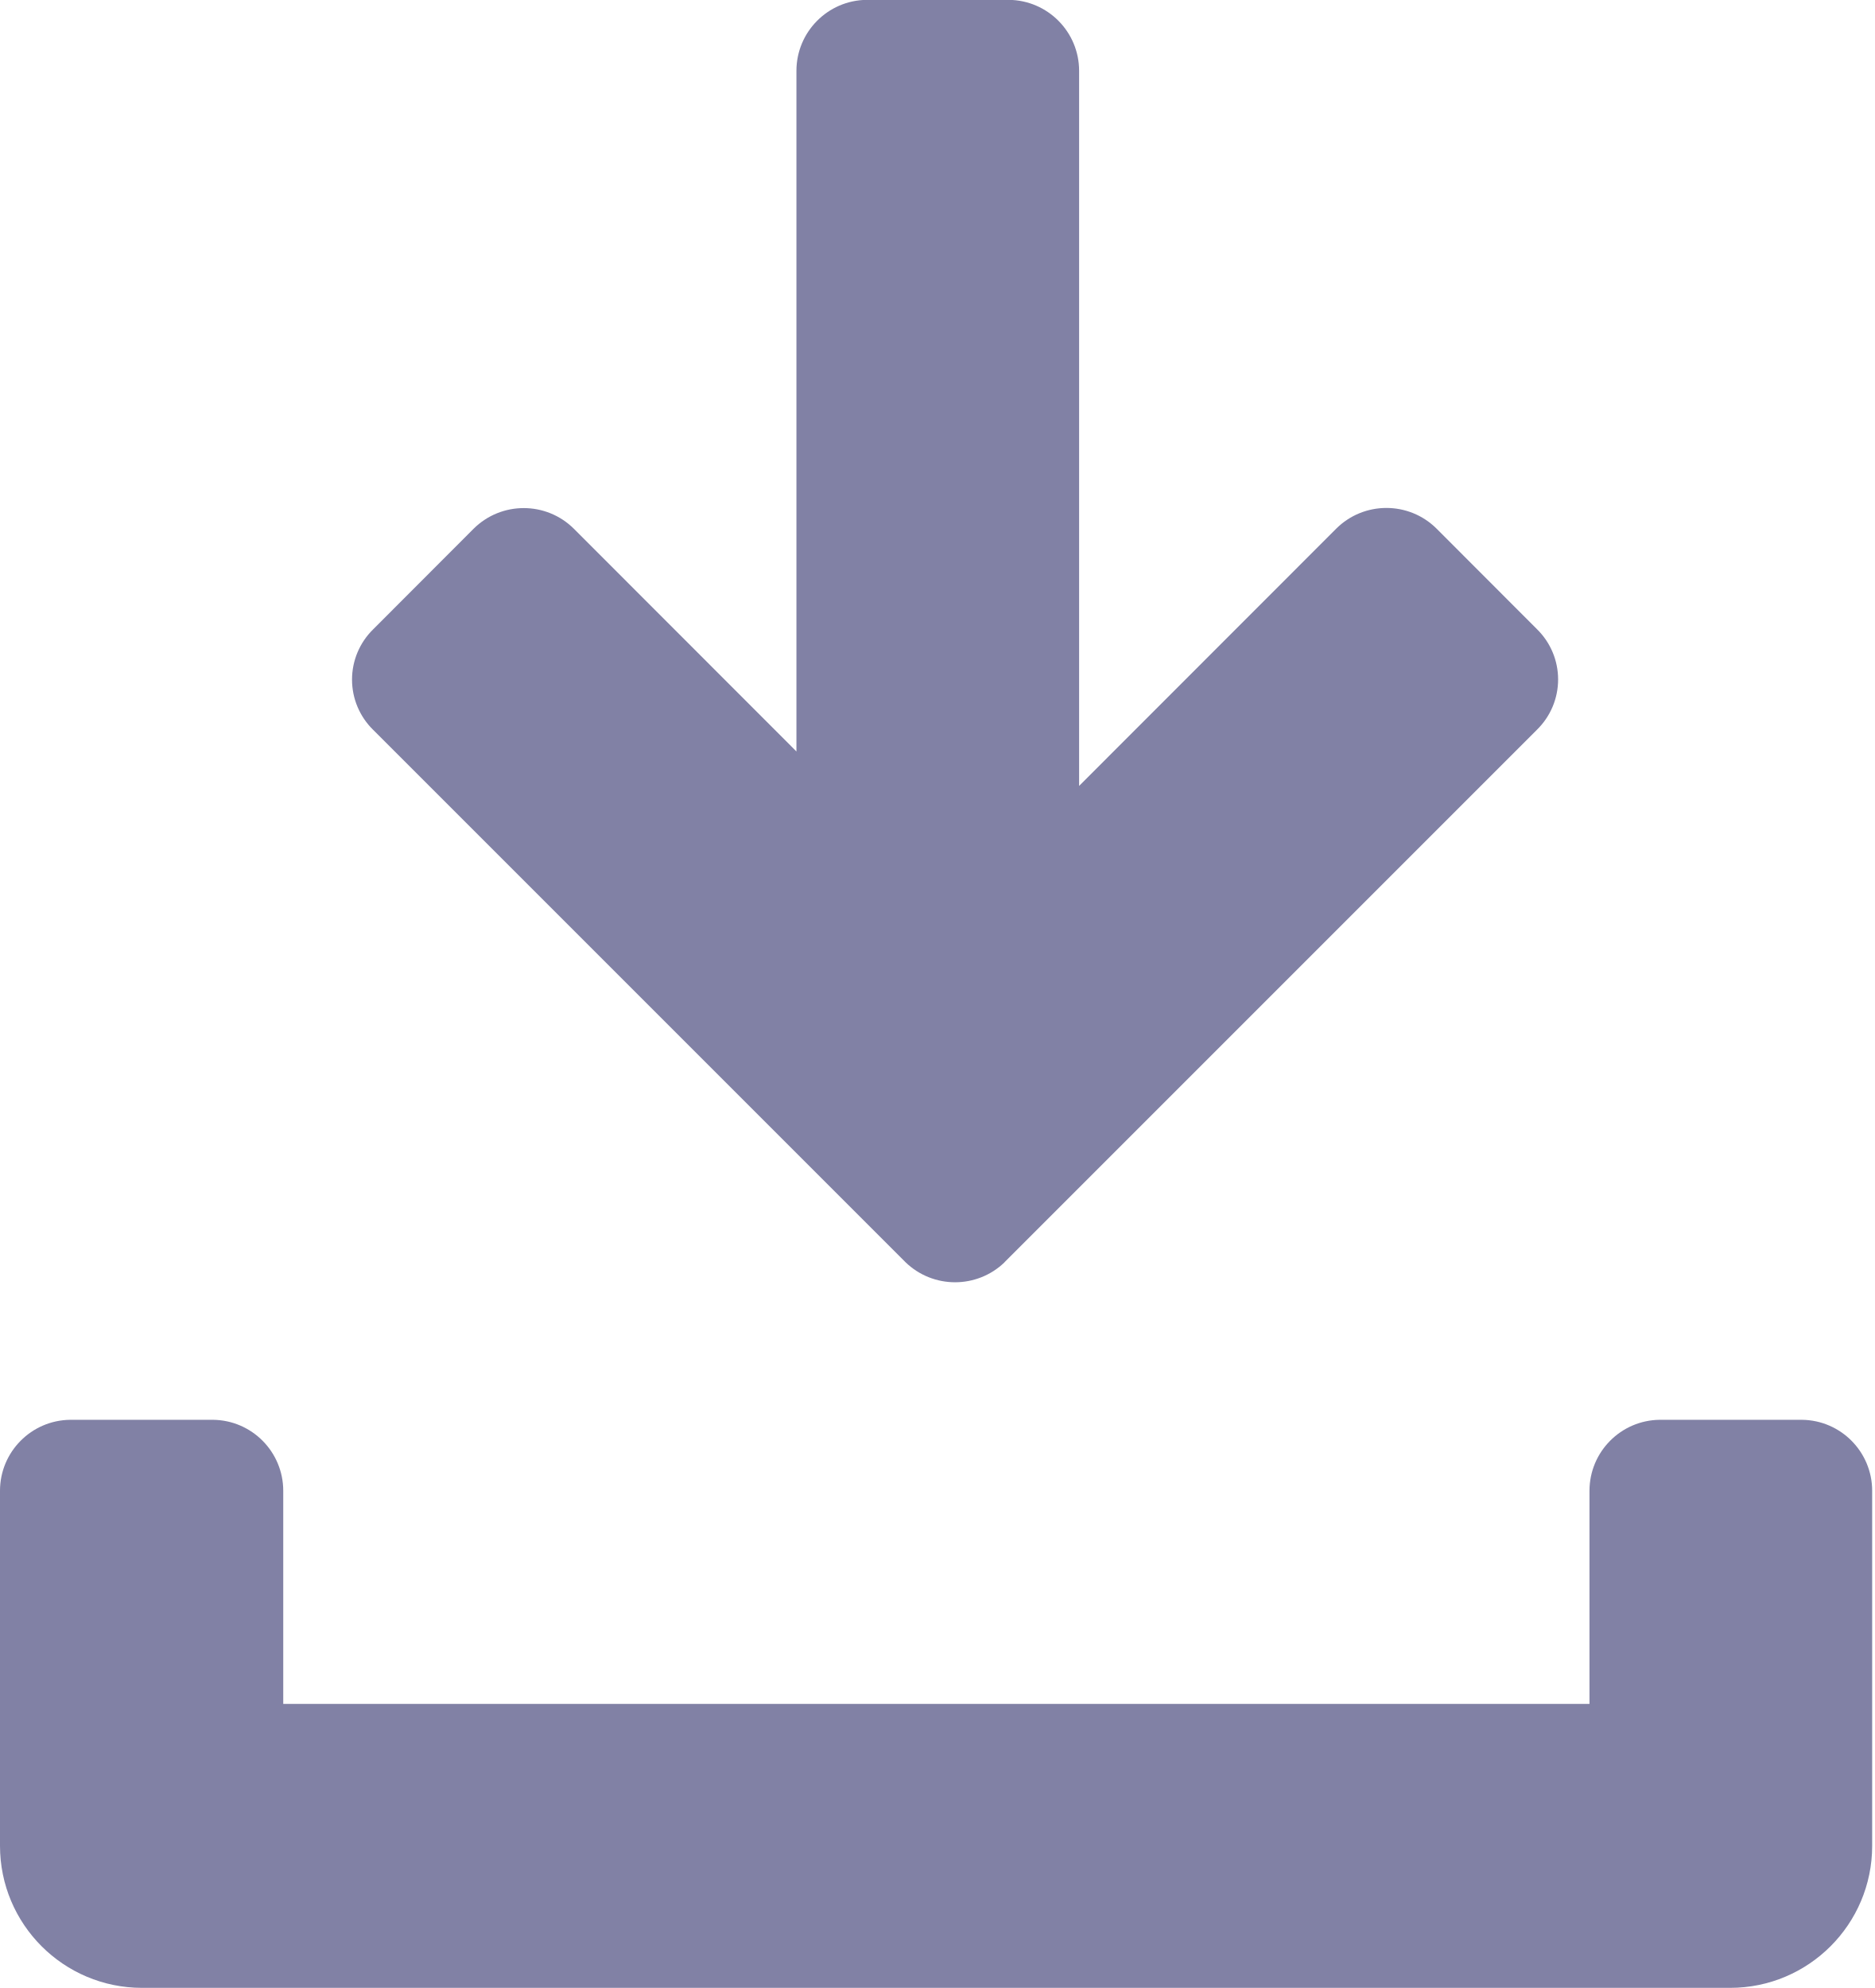
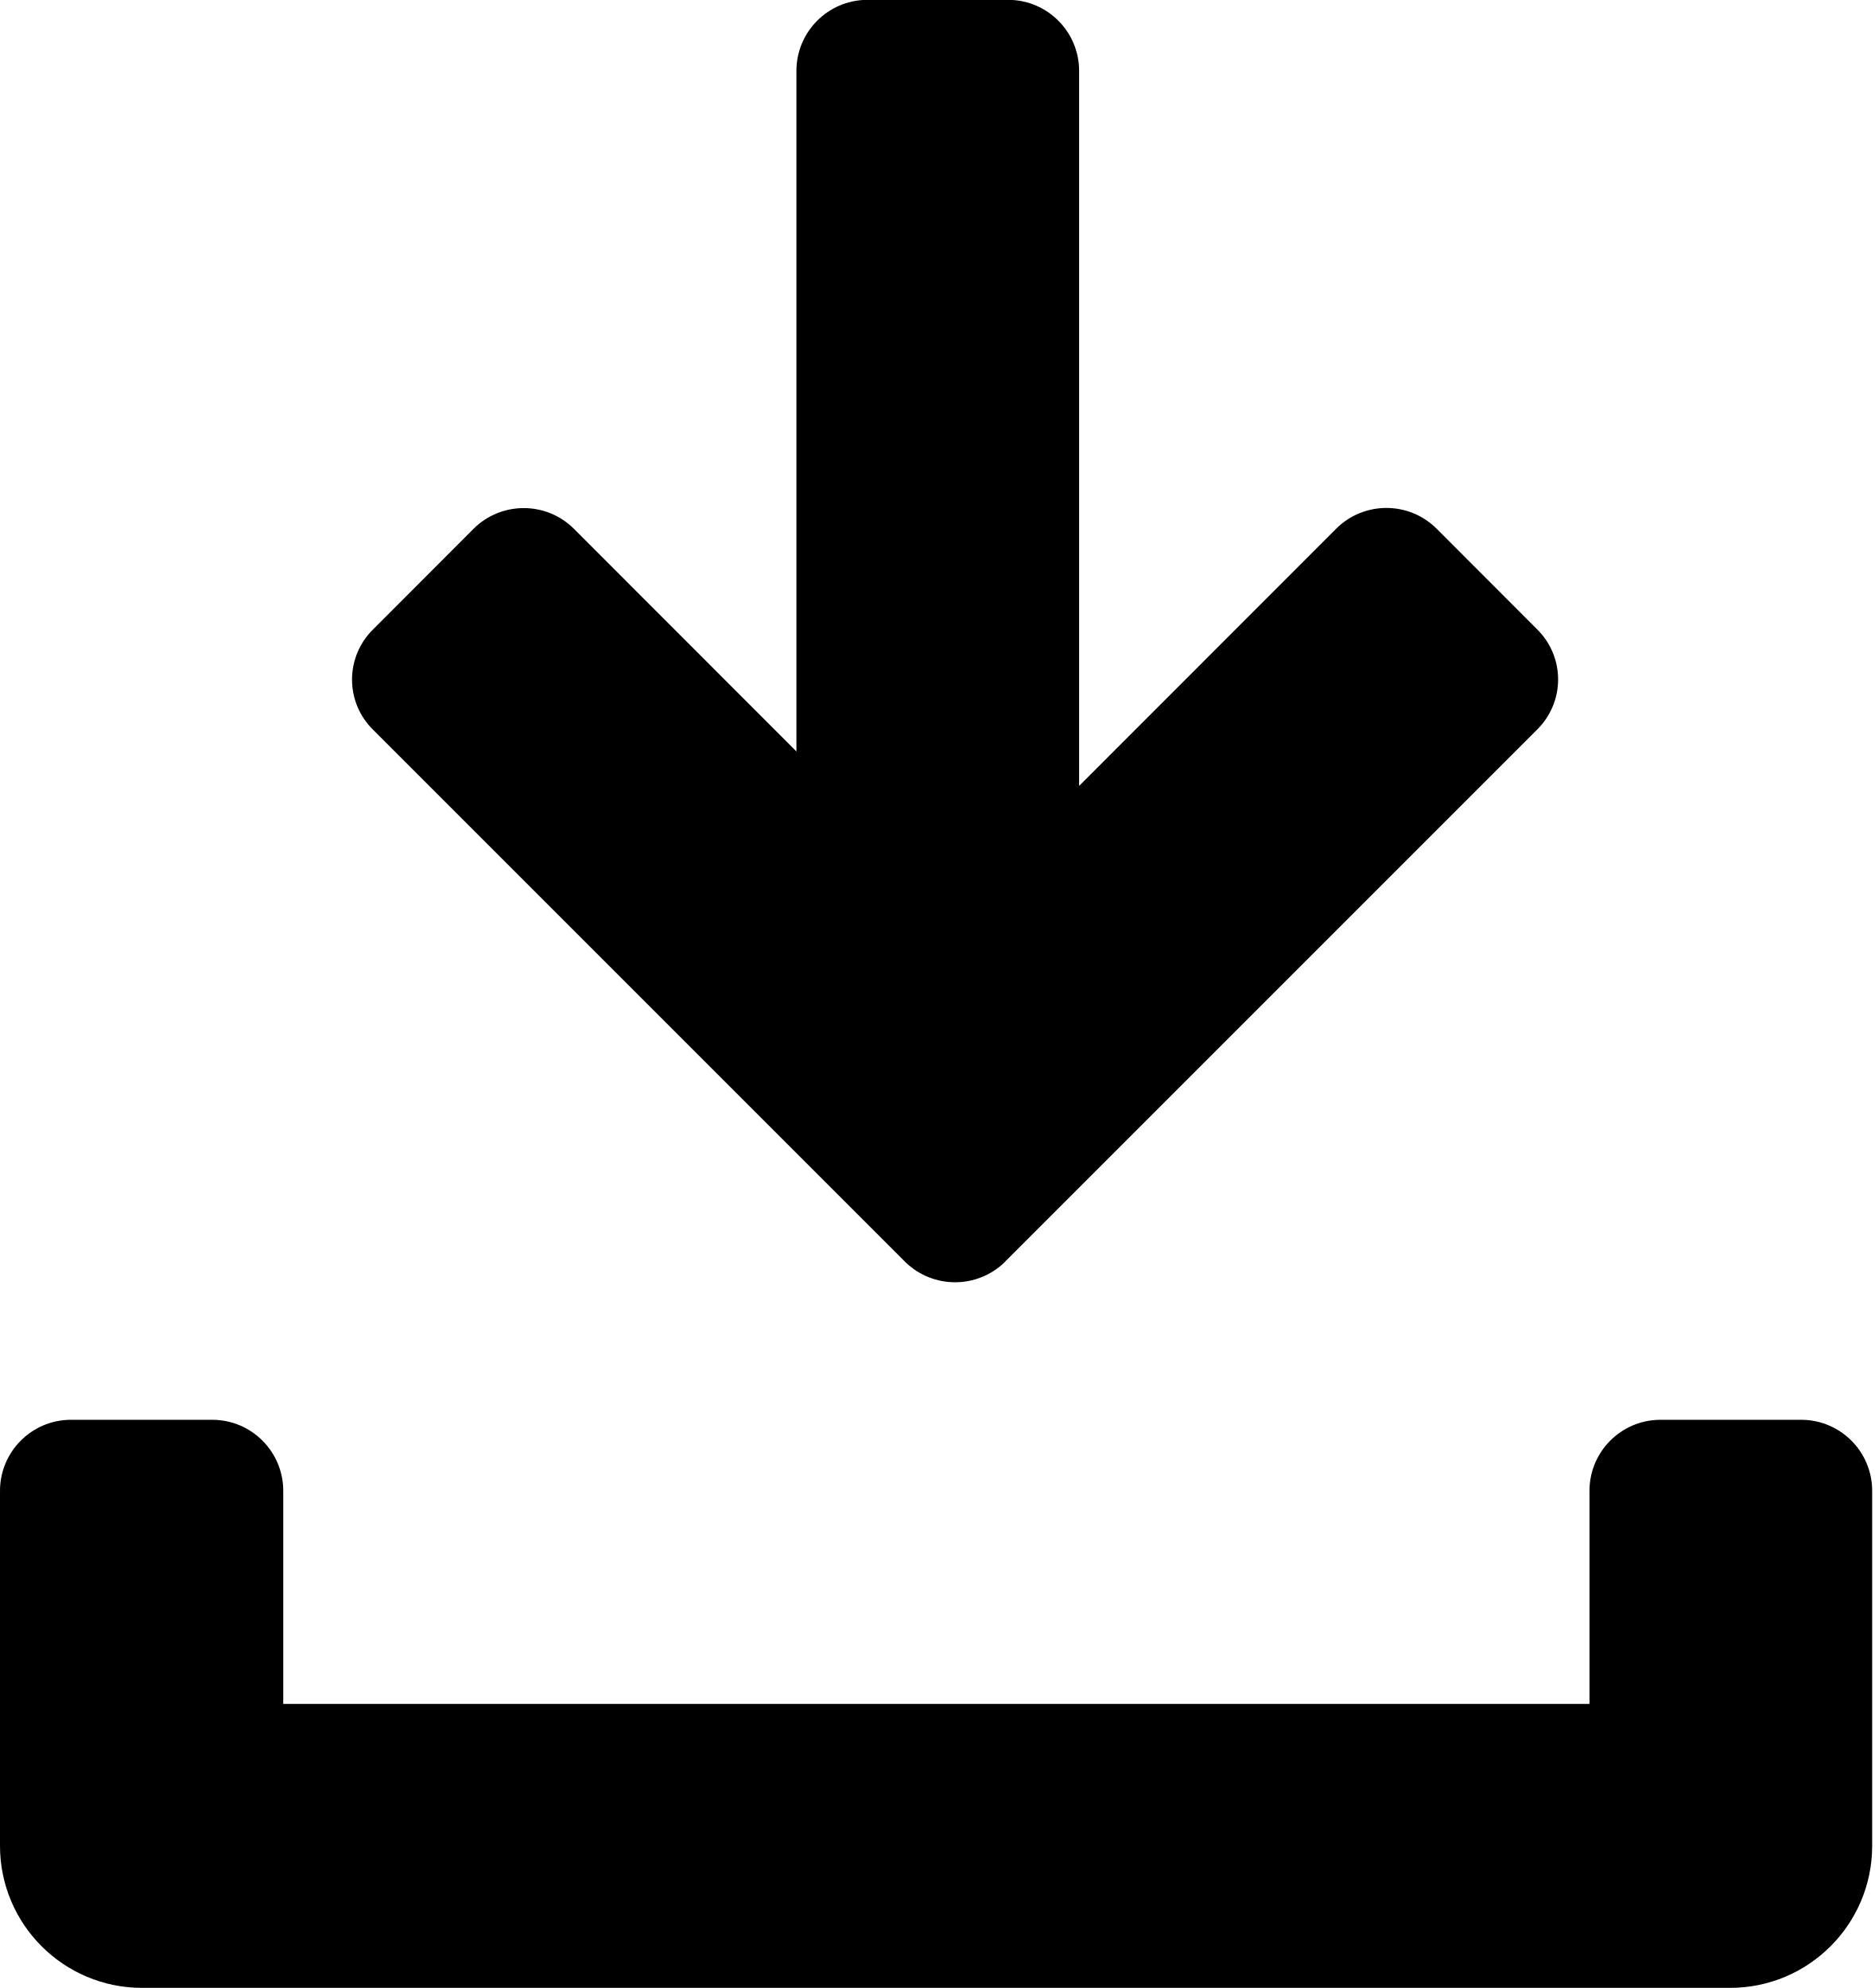
<svg xmlns="http://www.w3.org/2000/svg" width="13.327" height="14.135" viewBox="0 0 13.327 14.135">
-   <defs>
-     <style>.a{fill:#8181a5;fill-rule:evenodd;}</style>
-   </defs>
-   <path class="a" d="M230.014-3224.738a.505.505,0,0,1,.5.505v1.515h9.288v-1.515a.505.505,0,0,1,.5-.505h1.01a.505.505,0,0,1,.5.505v2.524a1.01,1.01,0,0,1-1.01,1.01H229.51a1.01,1.01,0,0,1-1.01-1.01v-2.524a.505.505,0,0,1,.5-.505Zm5.629-1.121,3.786-3.786a.5.5,0,0,0,0-.714l-.714-.715a.506.506,0,0,0-.714,0l-1.828,1.829v-5.084a.505.505,0,0,0-.5-.505h-1.01a.505.505,0,0,0-.5.505v4.839l-1.582-1.583a.506.506,0,0,0-.714,0l-.714.715a.5.5,0,0,0,0,.714l3.786,3.786A.507.507,0,0,0,235.643-3225.858Z" transform="translate(-228.5 3234.833)" />
+   <path fill-rule="evenodd" d="M230.014-3224.738a.505.505,0,0,1,.5.505v1.515h9.288v-1.515a.505.505,0,0,1,.5-.505h1.01a.505.505,0,0,1,.5.505v2.524a1.01,1.01,0,0,1-1.01,1.01H229.51a1.01,1.01,0,0,1-1.01-1.01v-2.524a.505.505,0,0,1,.5-.505Zm5.629-1.121,3.786-3.786a.5.5,0,0,0,0-.714l-.714-.715a.506.506,0,0,0-.714,0l-1.828,1.829v-5.084a.505.505,0,0,0-.5-.505h-1.01a.505.505,0,0,0-.5.505v4.839l-1.582-1.583a.506.506,0,0,0-.714,0l-.714.715a.5.5,0,0,0,0,.714l3.786,3.786A.507.507,0,0,0,235.643-3225.858Z" transform="translate(-228.5 3234.833)" />
</svg>
